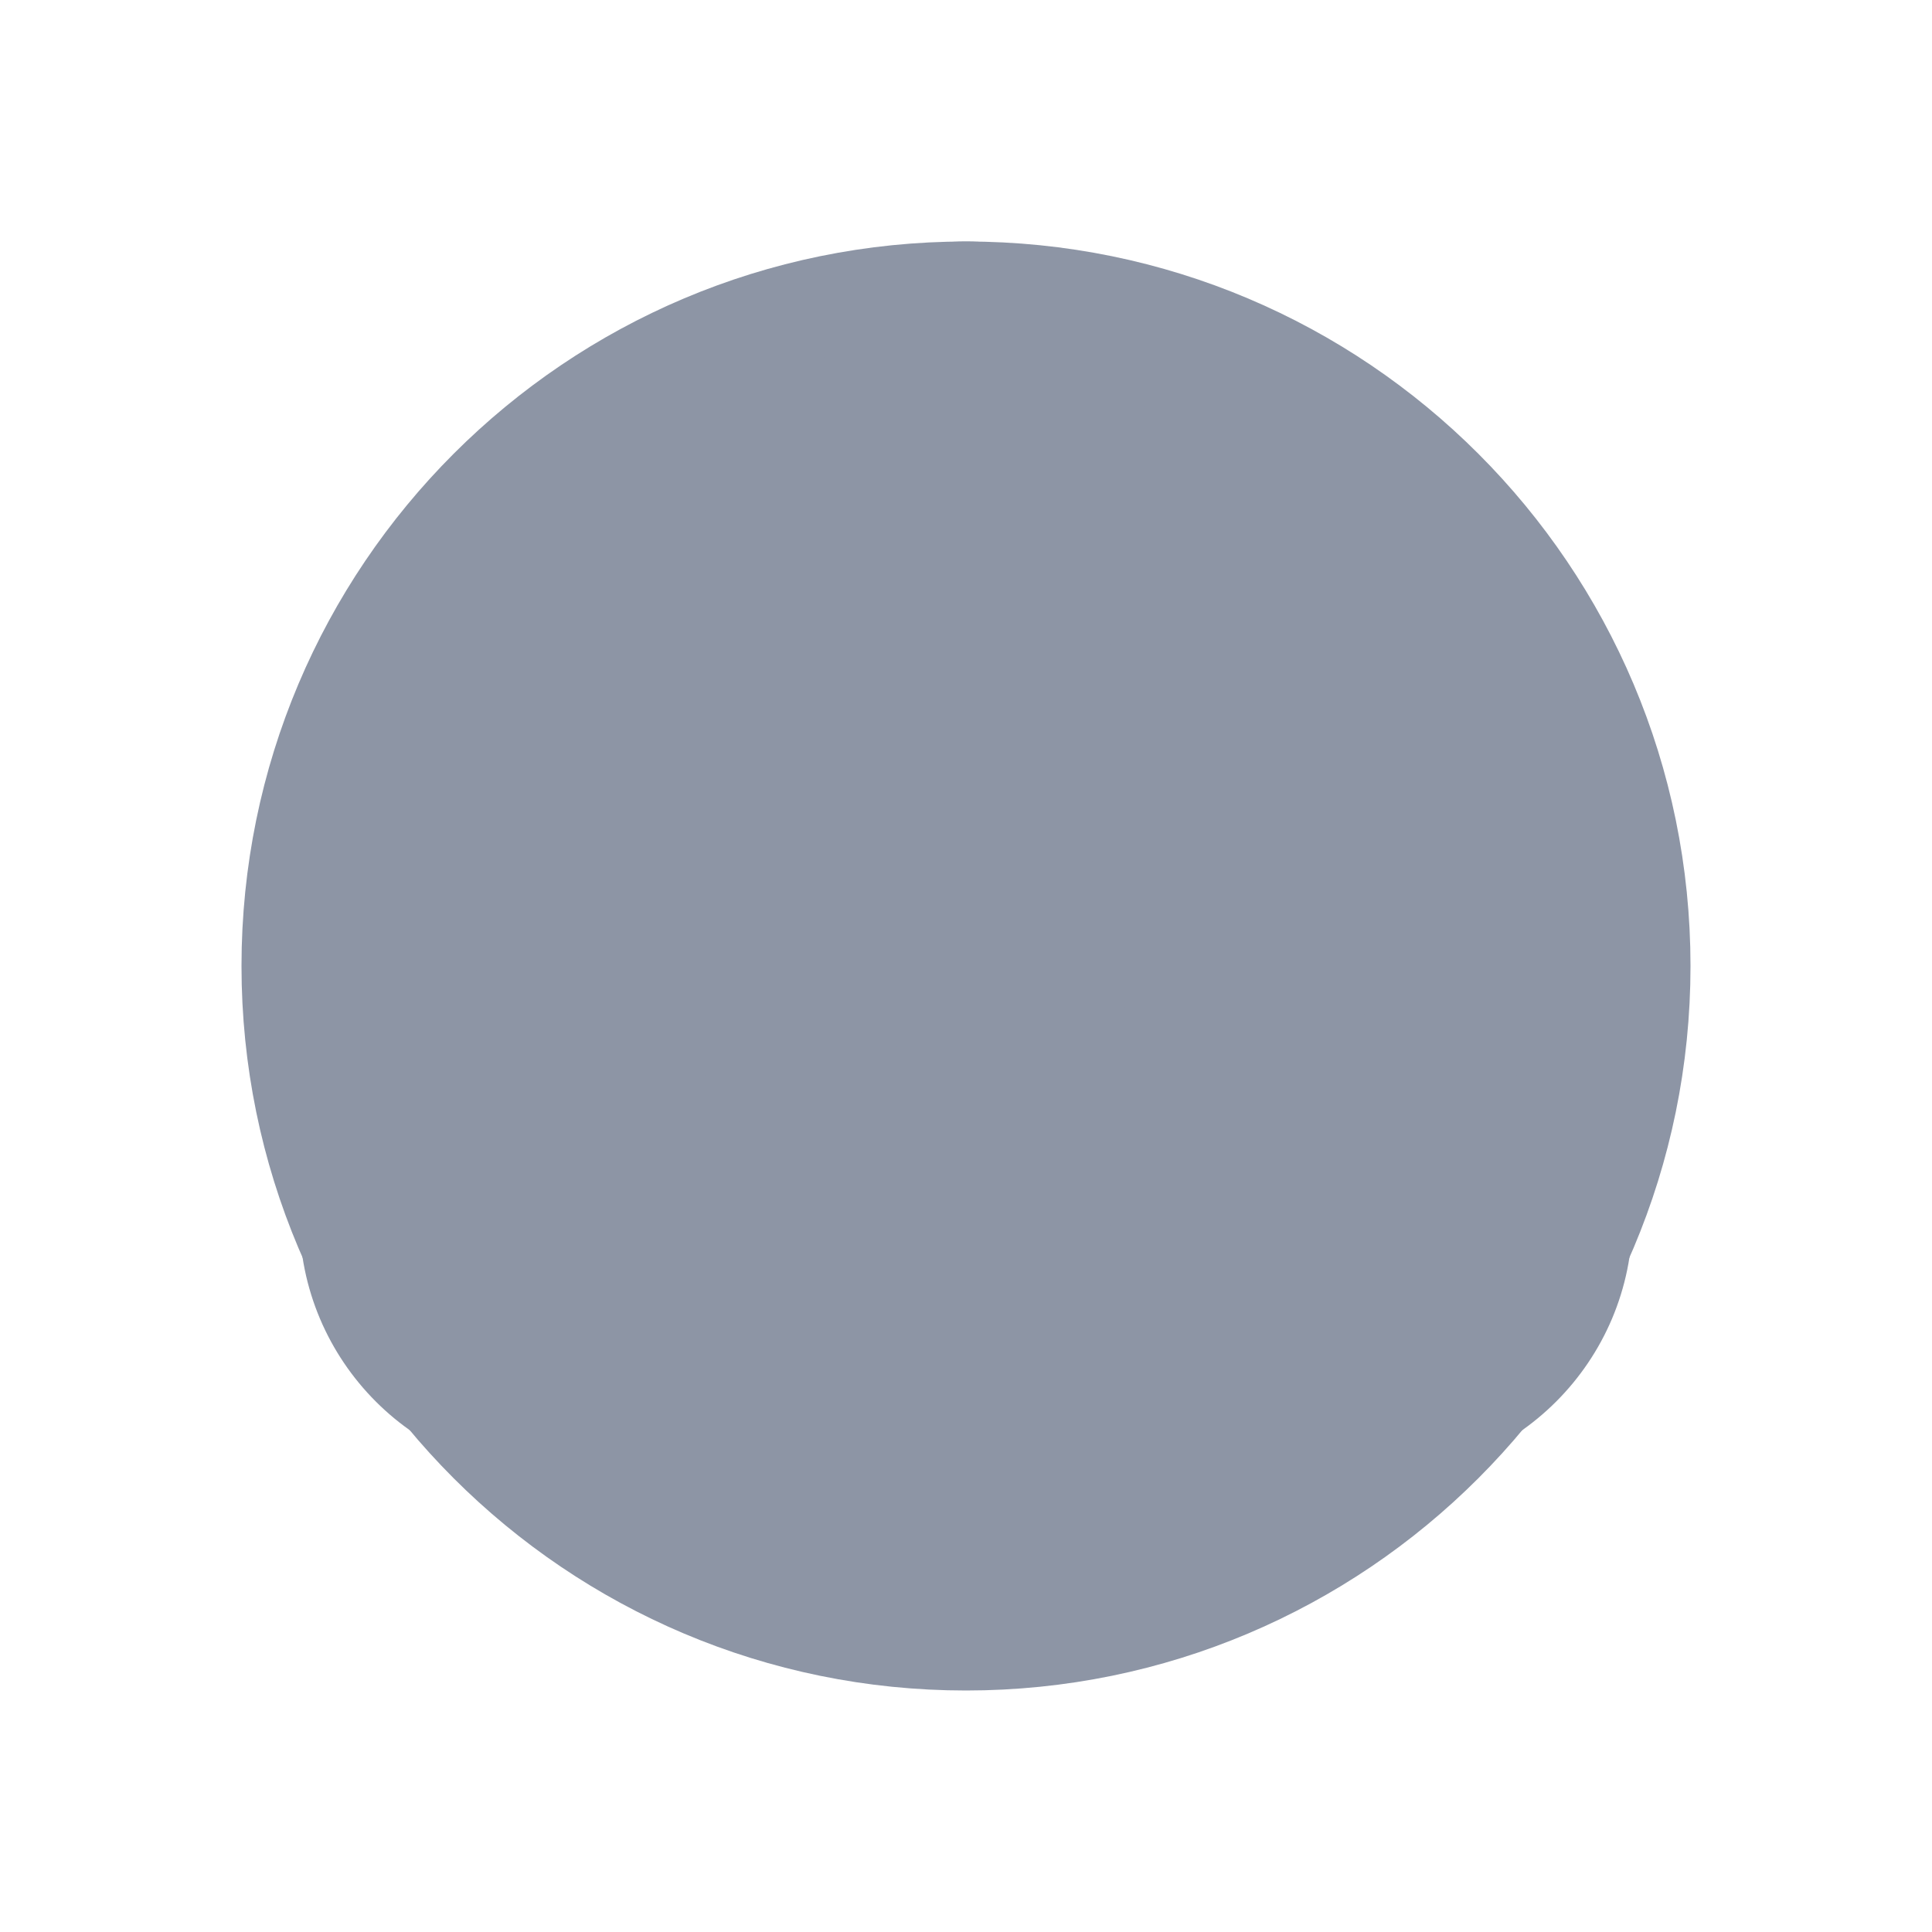
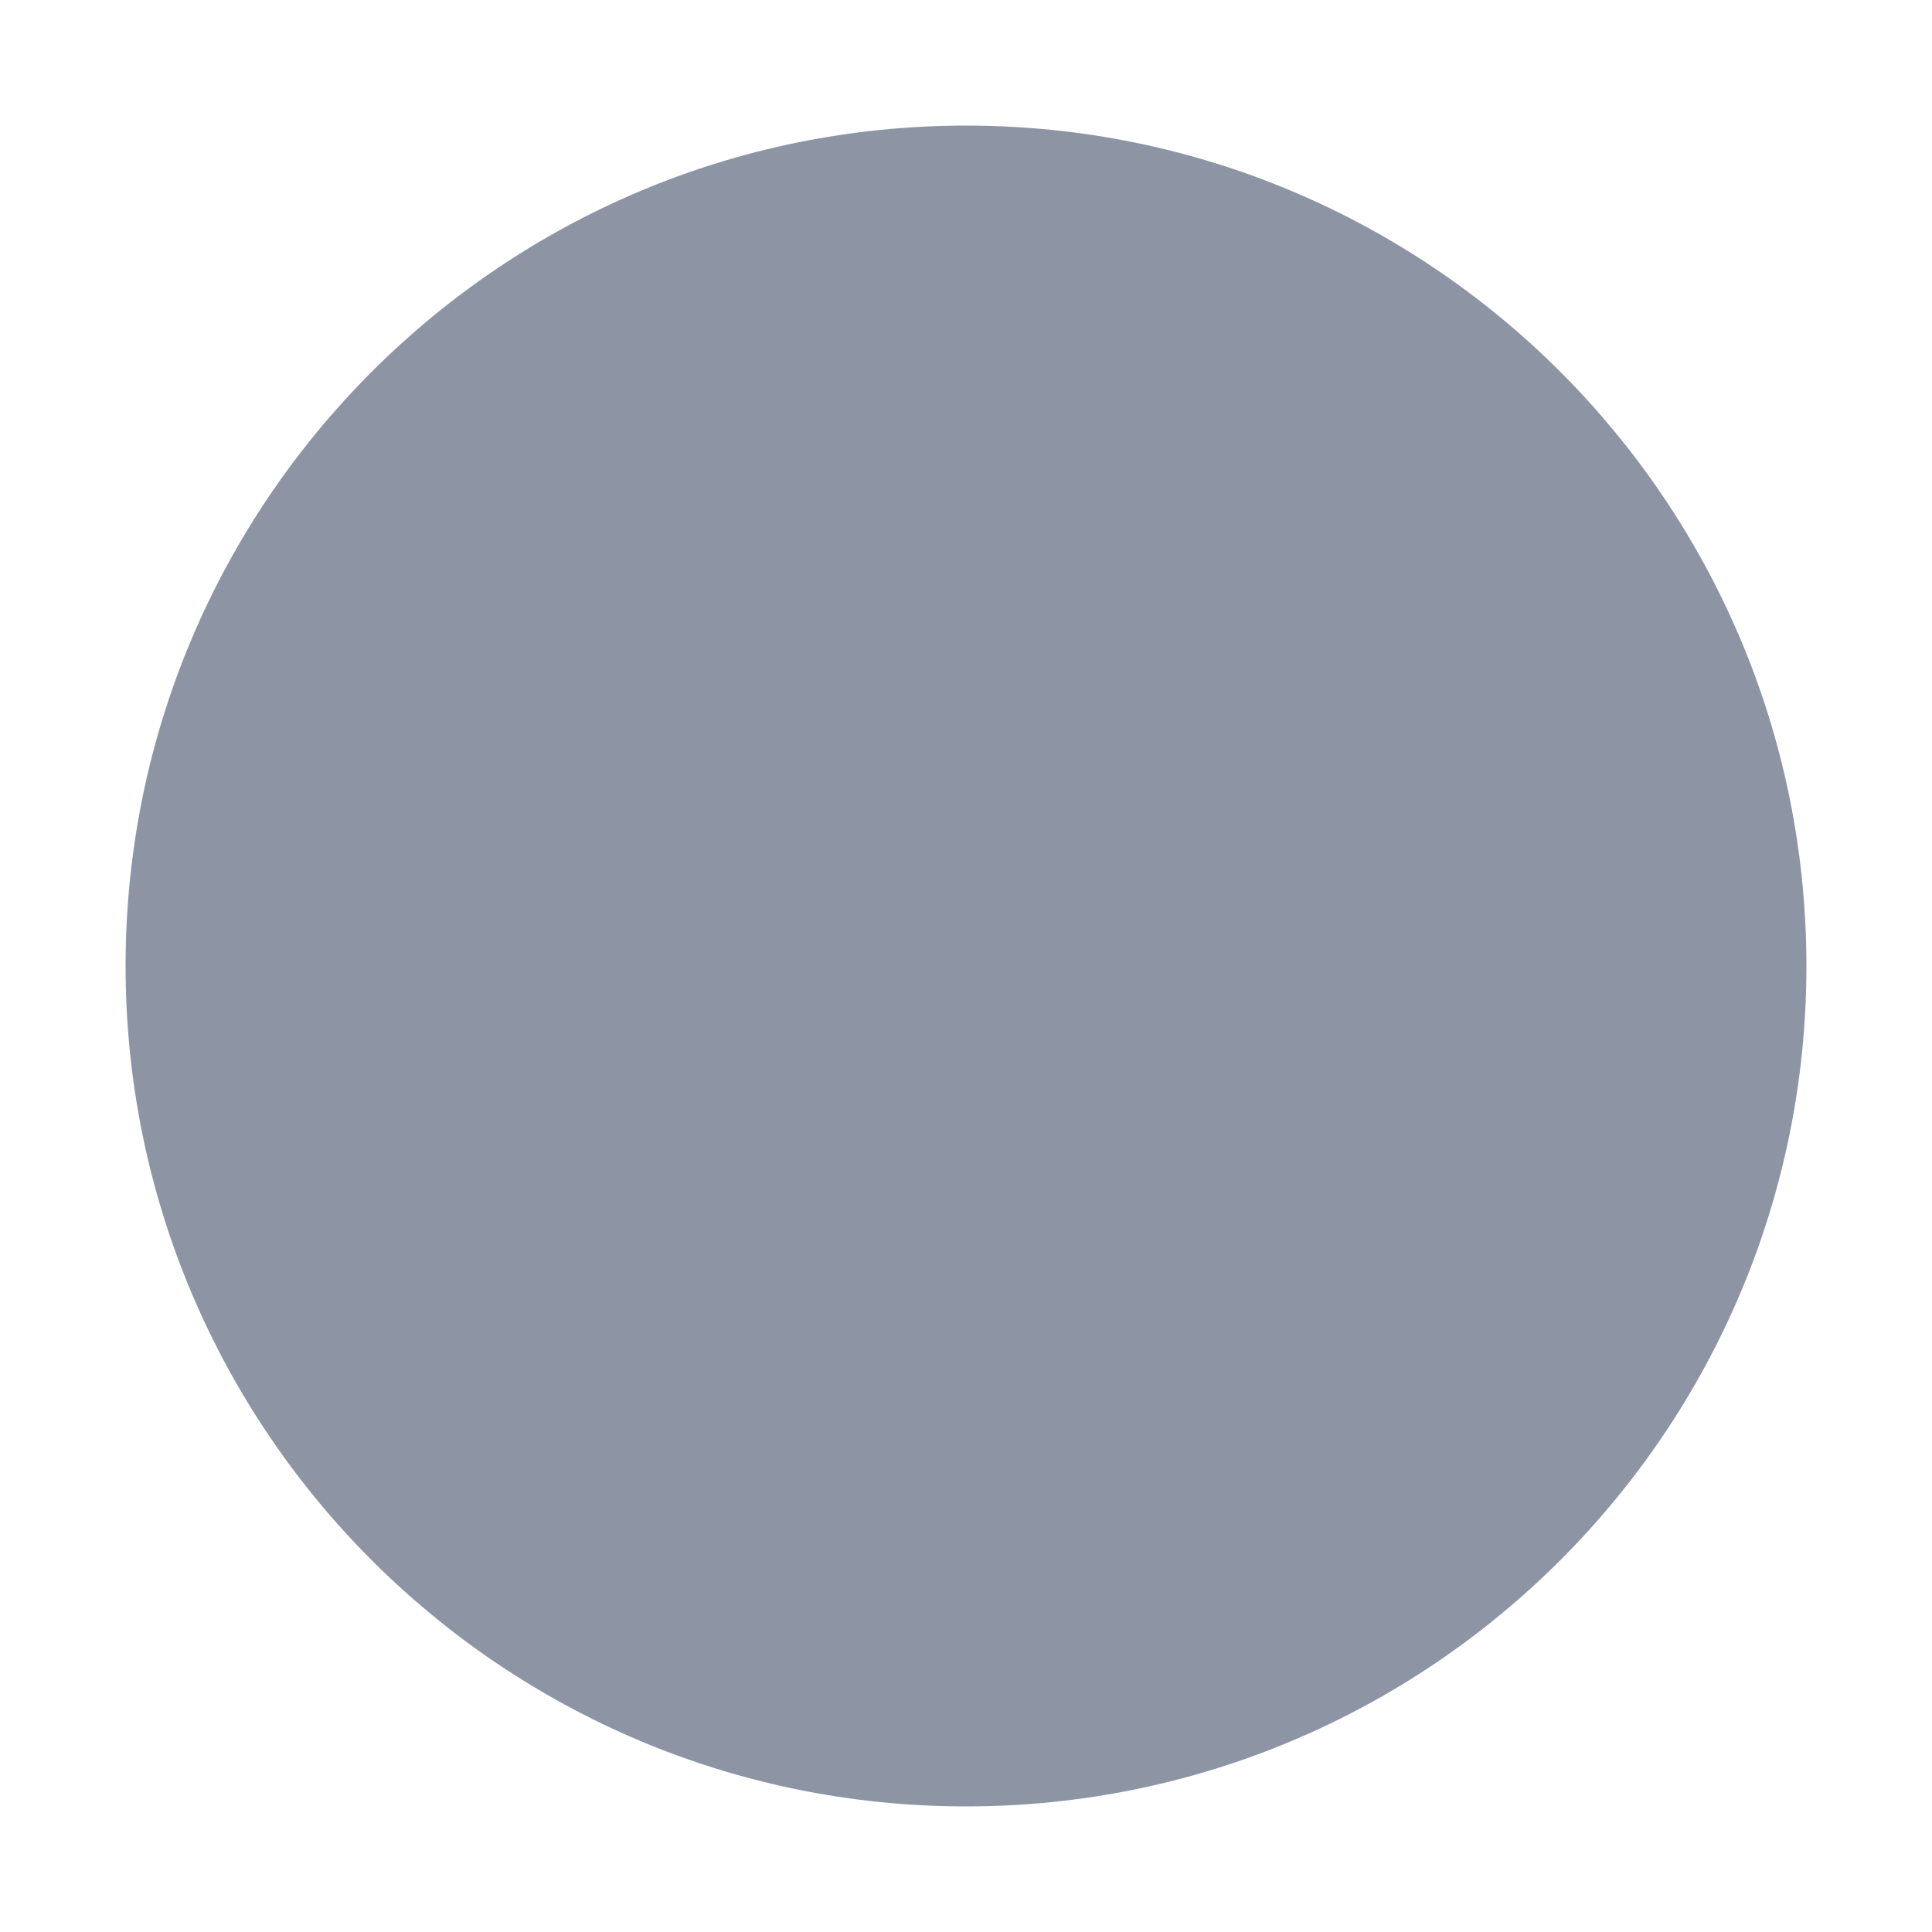
<svg xmlns="http://www.w3.org/2000/svg" viewBox="0 0 100 100" width="100" height="100">
  <g fill="#8d95a5" stroke="#8d95a5" stroke-width="3" stroke-linecap="round">
-     <circle cx="50" cy="50" r="36" />
-     <circle cx="50" cy="26" r="12" />
-     <circle cx="71" cy="63" r="12" />
-     <circle cx="29" cy="63" r="12" />
+     <circle cx="50" cy="50" r="42" />
    <circle cx="50" cy="50" r="7" />
+     <path d="M50 12 Q 67 33 50 50 Q 33 33 50 12" />
+     <path d="M88 50 Q 67 67 50 50 Q 67 33 88 50" />
+     <path d="M50 88 Q 33 67 50 50 Q 67 67 50 88" />
+     <path d="M12 50 Q 33 33 50 50 Q 33 67 12 50" />
  </g>
</svg>
